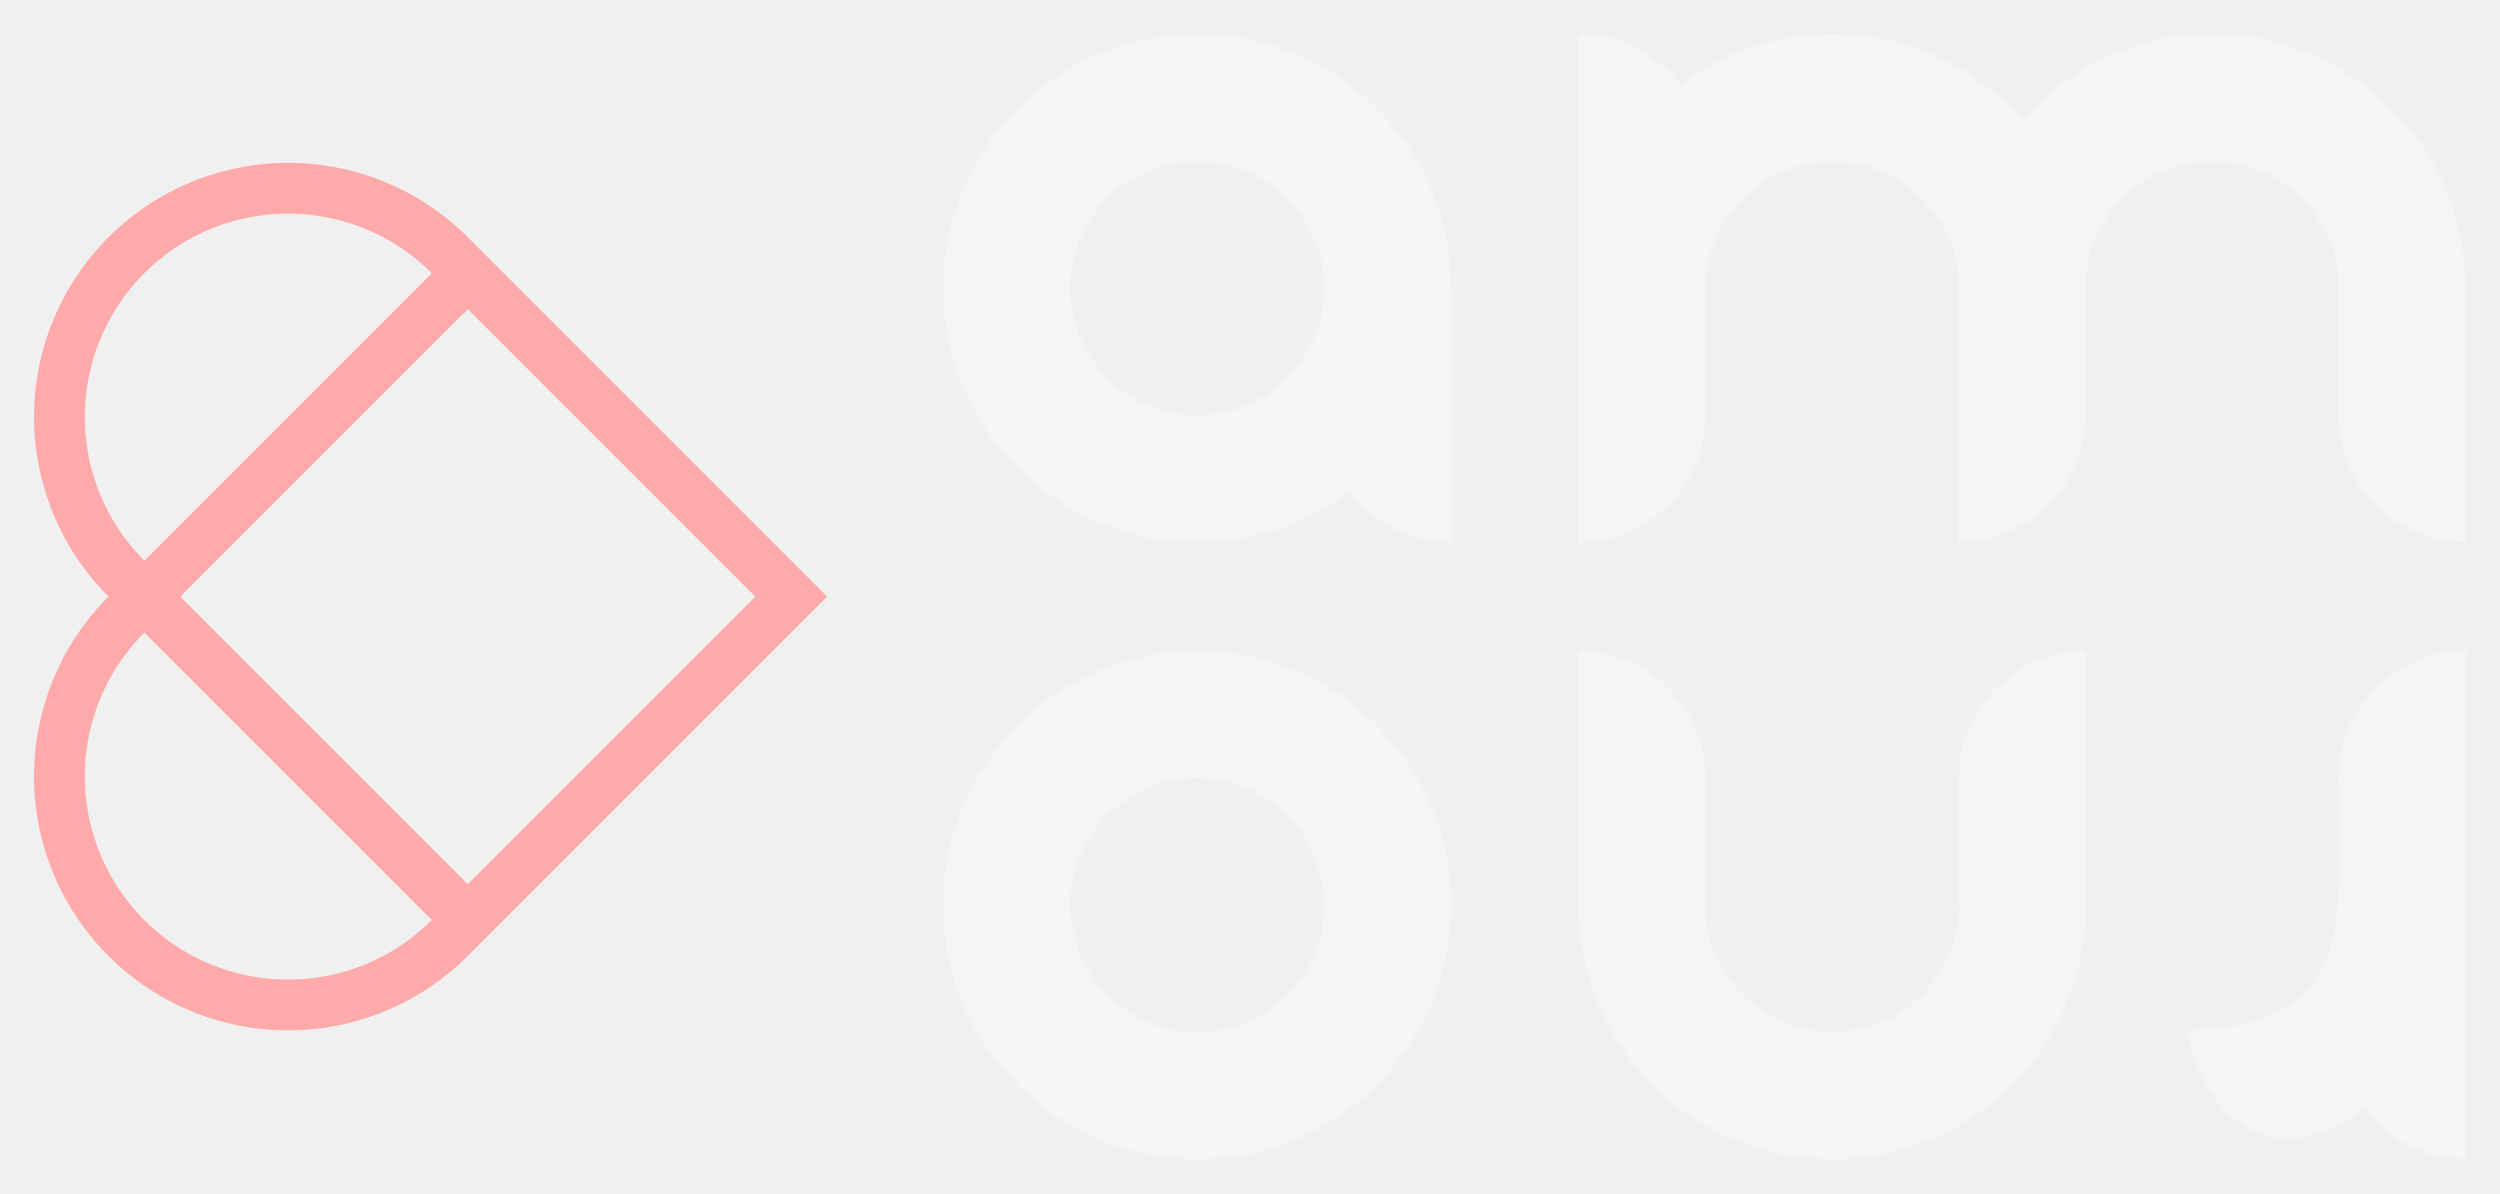
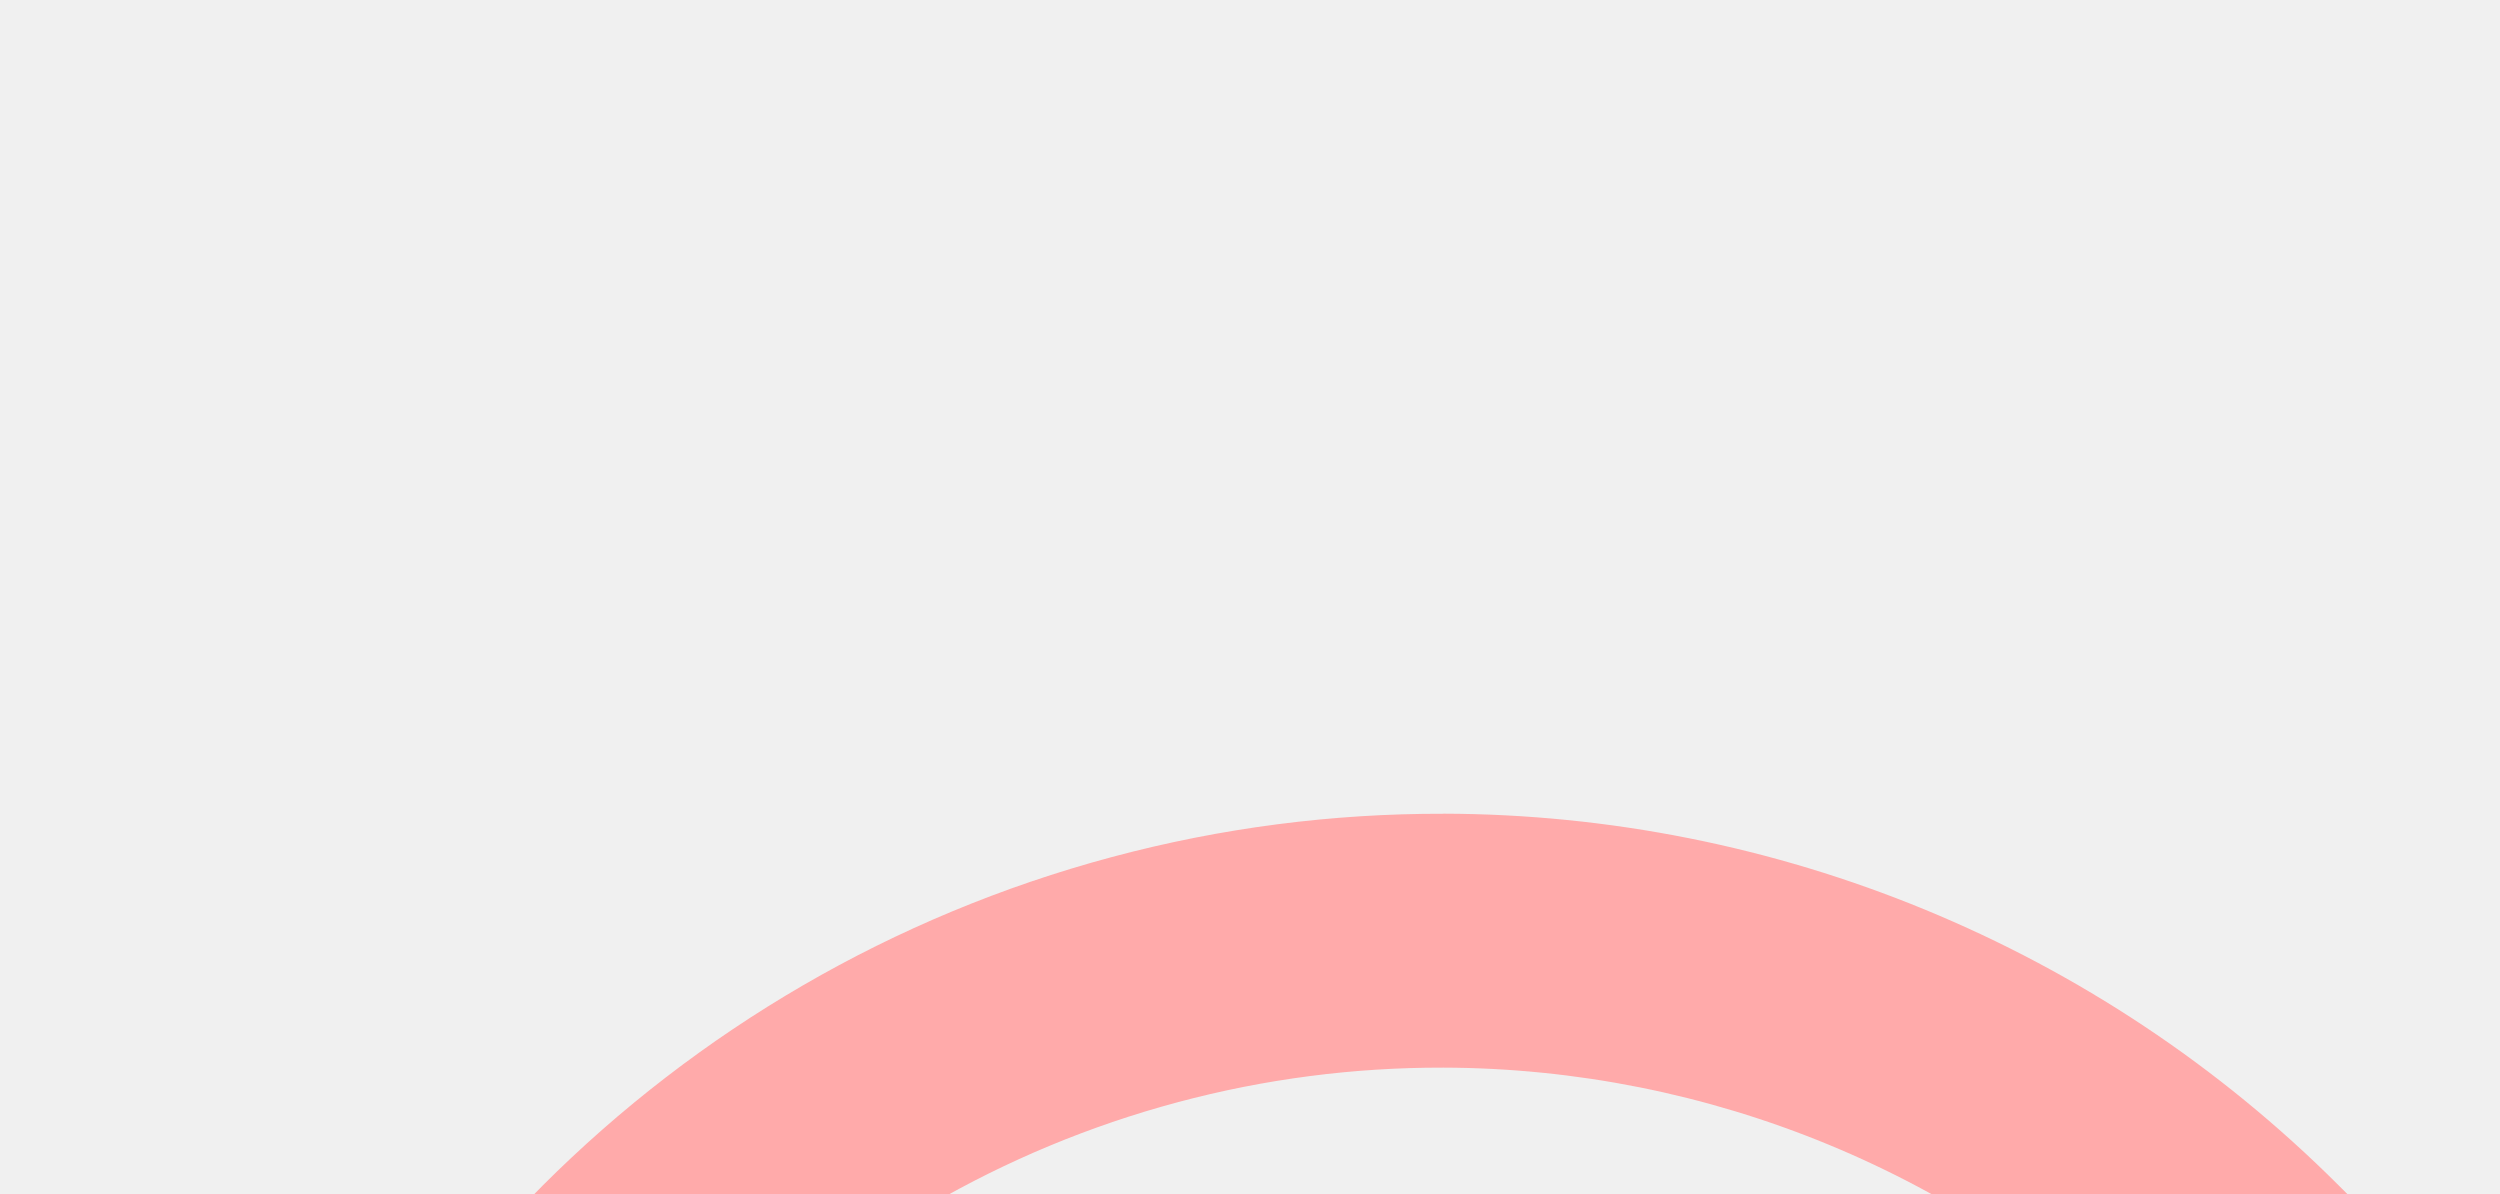
- <svg width="734.95" height="350.73" version="1.1" viewBox="0 0 146.99 70.146">
-   <g transform="matrix(2.9879 0 0 2.9879 -113.98 -502.23)">
+ <svg version="1.1" viewBox="0 0 146.99 70.146">
+   <g>
    <path d="m86.671 180.9c-1.385 0-2.5 1.115-2.5 2.5 0.022 1.42 0.246 3.818-1.004 4.508-0.737 0.376-1.402 0.446-1.973 0.445 0.175 1.193 1.313 3.115 3.479 1.544 0.455 0.605 1.178 0.997 1.997 0.997v-5zm-12.233 9.994a5 5 0 0 1-2.735-0.664 5 5 0 0 1-2.494-4.33h-2e-3v-5c1.385 0 2.5 1.115 2.5 2.5v2.5h-2e-3a2.5 2.5 0 0 0 1.248 2.165 2.5 2.5 0 0 0 3.415-0.915 2.5 2.5 0 0 0 0.333-1.238h-4e-3v-2.513c0-1.385 1.115-2.5 2.5-2.5v5.013h-5.1e-4a5 5 0 0 1-0.664 2.488 5 5 0 0 1-4.094 2.494zm-10.231-0.665a5 5 0 0 0 1.83-6.83 5 5 0 0 0-6.83-1.83 5 5 0 0 0-1.831 6.83 5 5 0 0 0 6.83 1.83zm-1.25-2.165a2.5 2.5 0 0 1-3.415-0.915 2.5 2.5 0 0 1 0.915-3.415 2.5 2.5 0 0 1 3.415 0.915 2.5 2.5 0 0 1-0.915 3.415zm-1.015-19.297a5 5 0 0 0-2.735 0.664 5 5 0 0 0-1.83 6.83 5 5 0 0 0 6.831 1.83 5 5 0 0 0 0.498-0.333c0.455 0.609 1.18 1.004 2.002 1.004v-5h-6e-3a5 5 0 0 0-0.664-2.501 5 5 0 0 0-4.094-2.494zm-0.294 2.495a2.5 2.5 0 0 1 2.224 1.249 2.5 2.5 0 0 1-0.915 3.415 2.5 2.5 0 0 1-3.415-0.915 2.5 2.5 0 0 1 0.915-3.415 2.5 2.5 0 0 1 1.191-0.334zm7.558-2.495v9.995c1.126 0 2.073-0.737 2.388-1.756 0.024-0.078 0.045-0.158 0.061-0.239 6e-5 -2.6e-4 -8e-5 -7.9e-4 0-1e-3 0.016-0.081 0.029-0.164 0.038-0.248 3e-5 -2.6e-4 -5e-5 -7.9e-4 0-1e-3 8e-3 -0.084 0.013-0.169 0.013-0.255v-2.573a2.5 2.5 0 0 1 0.02-0.249 2.5 2.5 0 0 1 0.2-0.705 2.5 2.5 0 0 1 0.013-0.03 2.5 2.5 0 0 1 0.975-1.086 2.5 2.5 0 0 1 3e-3 -2e-3 2.5 2.5 0 0 1 0.08-0.043 2.5 2.5 0 0 1 0.163-0.083 2.5 2.5 0 0 1 0.066-0.028 2.5 2.5 0 0 1 0.171-0.067 2.5 2.5 0 0 1 0.025-8e-3 2.5 2.5 0 0 1 0.174-0.049 2.5 2.5 0 0 1 0.097-0.023 2.5 2.5 0 0 1 0.148-0.026 2.5 2.5 0 0 1 0.099-0.013 2.5 2.5 0 0 1 0.152-0.011 2.5 2.5 0 0 1 0.097-3e-3 2.5 2.5 0 0 1 0.153 4e-3 2.5 2.5 0 0 1 0.092 7e-3 2.5 2.5 0 0 1 0.159 0.02 2.5 2.5 0 0 1 0.091 0.016 2.5 2.5 0 0 1 0.145 0.034 2.5 2.5 0 0 1 0.103 0.029 2.5 2.5 0 0 1 0.134 0.045 2.5 2.5 0 0 1 0.099 0.039 2.5 2.5 0 0 1 0.129 0.058 2.5 2.5 0 0 1 0.101 0.052 2.5 2.5 0 0 1 0.107 0.062 2.5 2.5 0 0 1 0.12 0.078 2.5 2.5 0 0 1 0.073 0.053 2.5 2.5 0 0 1 0.136 0.11 2.5 2.5 0 0 1 0.042 0.037 2.5 2.5 0 0 1 0.153 0.15 2.5 2.5 0 0 1 0.011 0.013 2.5 2.5 0 0 1 0.128 0.151 2.5 2.5 0 0 0 0-2e-3 2.5 2.5 0 0 1 0.199 0.29 2.5 2.5 0 0 1 0.317 0.978v0.25a5 5 0 0 0 0 0.01v5.013c0.457 0 0.882-0.124 1.25-0.336 0 2.6e-4 0 7.9e-4 3e-3 1e-3 9e-3 -5e-3 0.018-0.013 0.027-0.018 0.074-0.044 0.146-0.092 0.215-0.143 0.015-0.011 0.029-0.021 0.044-0.033 0.155-0.121 0.295-0.259 0.418-0.413 0.018-0.023 0.035-0.046 0.052-0.07 0.041-0.056 0.08-0.113 0.117-0.172 0.018-0.028 0.035-0.057 0.052-0.086 0.04-0.071 0.077-0.144 0.111-0.22 6e-3 -0.013 0.013-0.024 0.018-0.037 0.036-0.085 0.066-0.174 0.092-0.264 0.011-0.039 0.02-0.078 0.03-0.118 0.014-0.057 0.026-0.115 0.036-0.174 7e-3 -0.042 0.014-0.084 0.019-0.127 9e-3 -0.075 0.013-0.152 0.016-0.229 0-0.022 4e-3 -0.042 4e-3 -0.064v-2.501h0.012a5 5 0 0 0-8e-3 -0.159 2.5 2.5 0 0 1 0.859-1.733 2.5 2.5 0 0 1 0.015-0.013 2.5 2.5 0 0 1 0.162-0.126 2.5 2.5 0 0 1 0.045-0.033 2.5 2.5 0 0 1 0.119-0.075 2.5 2.5 0 0 1 0.069-0.04 2.5 2.5 0 0 1 0.15-0.077 2.5 2.5 0 0 1 0.082-0.037 2.5 2.5 0 0 1 0.146-0.057 2.5 2.5 0 0 1 0.089-0.03 2.5 2.5 0 0 1 0.144-0.04 2.5 2.5 0 0 1 0.107-0.025 2.5 2.5 0 0 1 0.125-0.022 2.5 2.5 0 0 1 0.129-0.017 2.5 2.5 0 0 1 0.119-8e-3 2.5 2.5 0 0 1 0.127-4e-3 2.5 2.5 0 0 1 0.126 4e-3 2.5 2.5 0 0 1 0.121 9e-3 2.5 2.5 0 0 1 0.127 0.016 2.5 2.5 0 0 1 0.127 0.022 2.5 2.5 0 0 1 0.106 0.024 2.5 2.5 0 0 1 0.146 0.041 2.5 2.5 0 0 1 0.084 0.028 2.5 2.5 0 0 1 0.148 0.058 2.5 2.5 0 0 1 0.085 0.039 2.5 2.5 0 0 1 0.143 0.073 2.5 2.5 0 0 1 0.118 0.069 2.5 2.5 0 0 1 1.114 1.613 2.5 2.5 0 0 1 3e-3 0.018 2.5 2.5 0 0 1 0.034 0.228 2.5 2.5 0 0 1 3e-3 0.024 2.5 2.5 0 0 1 0.011 0.219h-3e-3v2.513c0 1.385 1.115 2.5 2.5 2.5v-5.013a5 5 0 0 0-3e-3 -0.046 5 5 0 0 0-0.014-0.283 5 5 0 0 0-0.03-0.315 5 5 0 0 0-0.024-0.158 5 5 0 0 0-0.069-0.349 5 5 0 0 0-0.032-0.125 5 5 0 0 0-0.111-0.365 5 5 0 0 0-0.036-0.098 5 5 0 0 0-0.157-0.376 5 5 0 0 0-0.033-0.069 5 5 0 0 0-0.154-0.304 5 5 0 0 0-0.342-0.508 5 5 0 0 0-0.014-0.018 5 5 0 0 0-0.299-0.359 5 5 0 0 0-0.048-0.049 5 5 0 0 0-0.299-0.294 5 5 0 0 0-0.095-0.079 5 5 0 0 0-0.285-0.228 5 5 0 0 0-0.139-0.095 5 5 0 0 0-0.27-0.175 5 5 0 0 0-0.04-0.026 5 5 0 0 0-0.32-0.17 5 5 0 0 0-0.297-0.127 5 5 0 0 0-0.164-0.069 5 5 0 0 0-0.322-0.1 5 5 0 0 0-0.154-0.047 5 5 0 0 0-0.349-0.072 5 5 0 0 0-0.141-0.028 5 5 0 0 0-0.274-0.028 5 5 0 0 0-0.232-0.022 5 5 0 0 0-0.01-1e-3 5 5 0 0 0-0.236 5.3e-4 5 5 0 0 0-0.236-5.3e-4 5 5 0 0 0-0.01 1e-3 5 5 0 0 0-0.232 0.022 5 5 0 0 0-0.274 0.028 5 5 0 0 0-0.147 0.029 5 5 0 0 0-0.341 0.07 5 5 0 0 0-0.172 0.053 5 5 0 0 0-0.305 0.095 5 5 0 0 0-0.153 0.065 5 5 0 0 0-0.308 0.132 5 5 0 0 0-0.319 0.168 5 5 0 0 0-0.038 0.025 5 5 0 0 0-0.316 0.206 5 5 0 0 0-0.079 0.054 5 5 0 0 0-0.806 0.725 5 5 0 0 0-3.501-1.674 5 5 0 0 0-0.446 1e-3 2.5 2.5 0 0 0-0.029-2e-3 5 5 0 0 0-0.015 2e-3 5 5 0 0 0-0.28 0.028 5 5 0 0 0-0.209 0.022 5 5 0 0 0-0.176 0.034 5 5 0 0 0-0.221 0.043 5 5 0 0 0-0.026 8e-3 5 5 0 0 0-0.379 0.109 5 5 0 0 0-0.095 0.029 5 5 0 0 0-0.392 0.157 5 5 0 0 0-0.067 0.028 5 5 0 0 0-0.4 0.204 5 5 0 0 0-0.47 0.312 5 5 0 0 0-0.027 0.021c-0.455-0.605-1.178-0.997-1.997-0.997z" fill="#fff" fill-opacity=".33" style="paint-order:markers fill stroke" />
-     <path transform="matrix(.066937 0 0 .066937 38.147 168.09)" d="m84.861 47.846c-6.498-0.015-13.049 0.819-19.49 2.545-12.883 3.452-24.359 10.209-33.48 19.33v0.002c-9.121 9.121-15.884 20.601-19.336 33.484-6.904 25.766 0.469 53.29 19.33 72.152l-0.006 0.004c-18.862 18.862-26.238 46.39-19.334 72.156 6.904 25.766 27.048 45.913 52.814 52.816 25.766 6.904 53.296-0.474 72.158-19.336l105.64-105.64-100.36-100.36 0.004-0.006-5.277-5.277c-14.147-14.146-33.167-21.83-52.662-21.875zm-0.029 14.926c15.598 0.035 30.798 6.185 42.127 17.514l-84.51 84.512c-15.105-15.105-21.005-37.097-15.477-57.73 2.764-10.317 8.171-19.504 15.465-26.797 7.294-7.294 16.476-12.697 26.793-15.461 5.158-1.382 10.402-2.049 15.602-2.037zm52.686 28.082 84.512 84.512-84.512 84.51-84.512-84.51 84.512-84.512zm-95.074 95.074 84.51 84.512c-15.104 15.105-37.095 21.005-57.729 15.477-20.634-5.529-36.729-21.626-42.258-42.26-5.529-20.634 0.372-42.624 15.477-57.729z" color="#000000" color-rendering="auto" dominant-baseline="auto" fill="#faa" image-rendering="auto" shape-rendering="auto" solid-color="#000000" style="font-feature-settings:normal;font-variant-alternates:normal;font-variant-caps:normal;font-variant-ligatures:normal;font-variant-numeric:normal;font-variant-position:normal;isolation:auto;mix-blend-mode:normal;paint-order:markers stroke fill;shape-padding:0;text-decoration-color:#000000;text-decoration-line:none;text-decoration-style:solid;text-indent:0;text-orientation:mixed;text-transform:none;white-space:normal" />
+     <path d="m84.861 47.846c-6.498-0.015-13.049 0.819-19.49 2.545-12.883 3.452-24.359 10.209-33.48 19.33v0.002c-9.121 9.121-15.884 20.601-19.336 33.484-6.904 25.766 0.469 53.29 19.33 72.152l-0.006 0.004c-18.862 18.862-26.238 46.39-19.334 72.156 6.904 25.766 27.048 45.913 52.814 52.816 25.766 6.904 53.296-0.474 72.158-19.336l105.64-105.64-100.36-100.36 0.004-0.006-5.277-5.277c-14.147-14.146-33.167-21.83-52.662-21.875zm-0.029 14.926c15.598 0.035 30.798 6.185 42.127 17.514l-84.51 84.512c-15.105-15.105-21.005-37.097-15.477-57.73 2.764-10.317 8.171-19.504 15.465-26.797 7.294-7.294 16.476-12.697 26.793-15.461 5.158-1.382 10.402-2.049 15.602-2.037zm52.686 28.082 84.512 84.512-84.512 84.51-84.512-84.51 84.512-84.512zm-95.074 95.074 84.51 84.512c-15.104 15.105-37.095 21.005-57.729 15.477-20.634-5.529-36.729-21.626-42.258-42.26-5.529-20.634 0.372-42.624 15.477-57.729z" color="#000000" color-rendering="auto" dominant-baseline="auto" fill="#faa" image-rendering="auto" shape-rendering="auto" solid-color="#000000" style="font-feature-settings:normal;font-variant-alternates:normal;font-variant-caps:normal;font-variant-ligatures:normal;font-variant-numeric:normal;font-variant-position:normal;isolation:auto;mix-blend-mode:normal;paint-order:markers stroke fill;shape-padding:0;text-decoration-color:#000000;text-decoration-line:none;text-decoration-style:solid;text-indent:0;text-orientation:mixed;text-transform:none;white-space:normal" />
  </g>
</svg>
